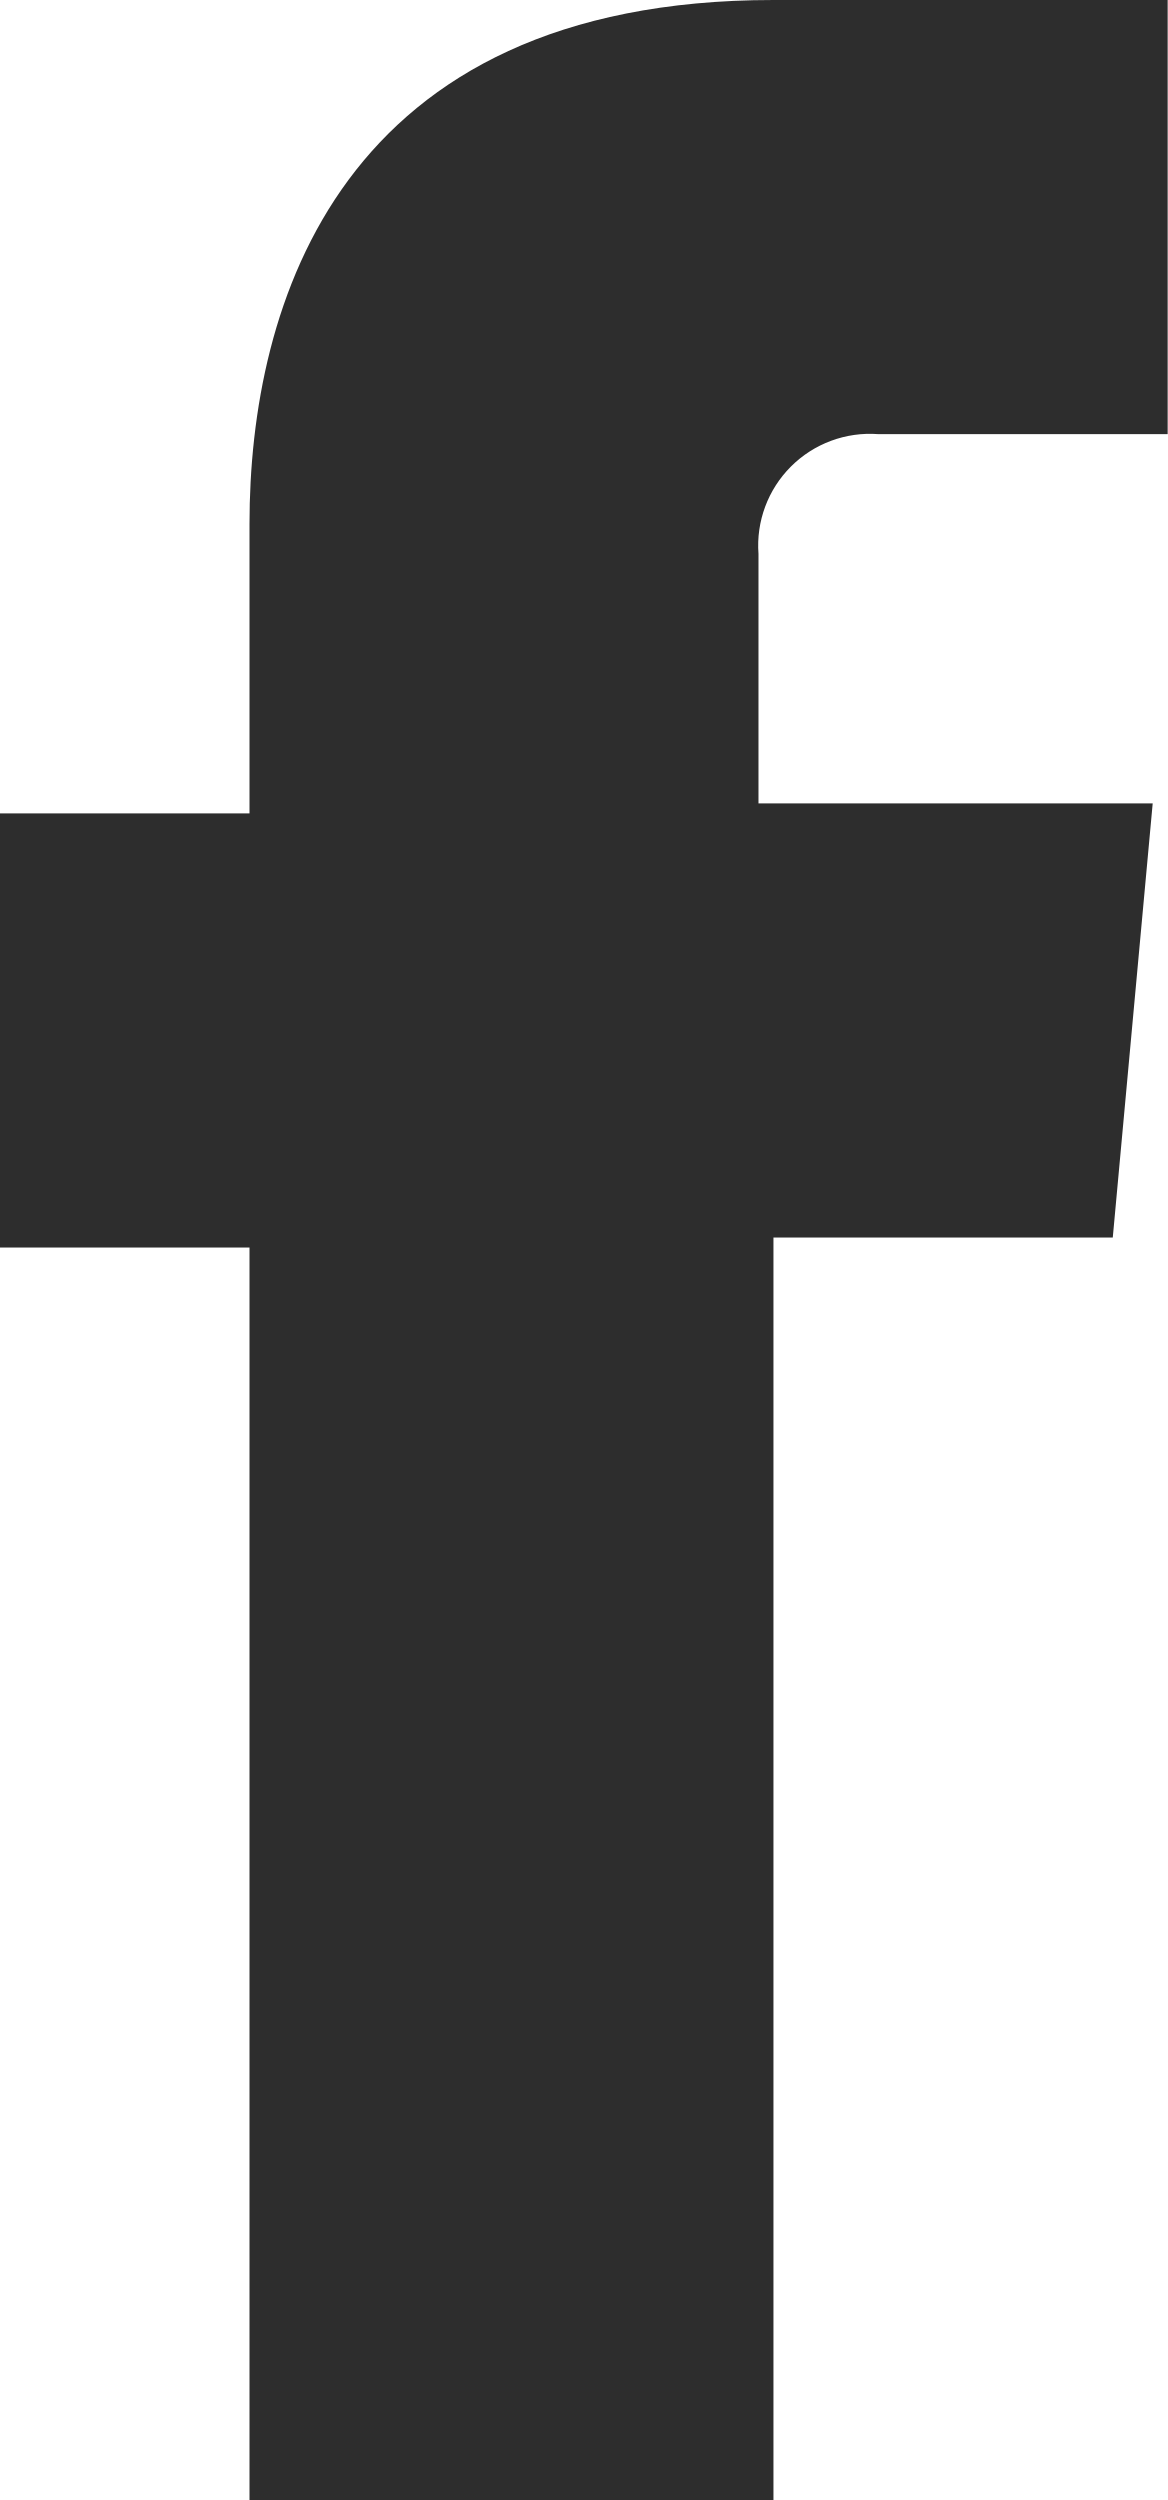
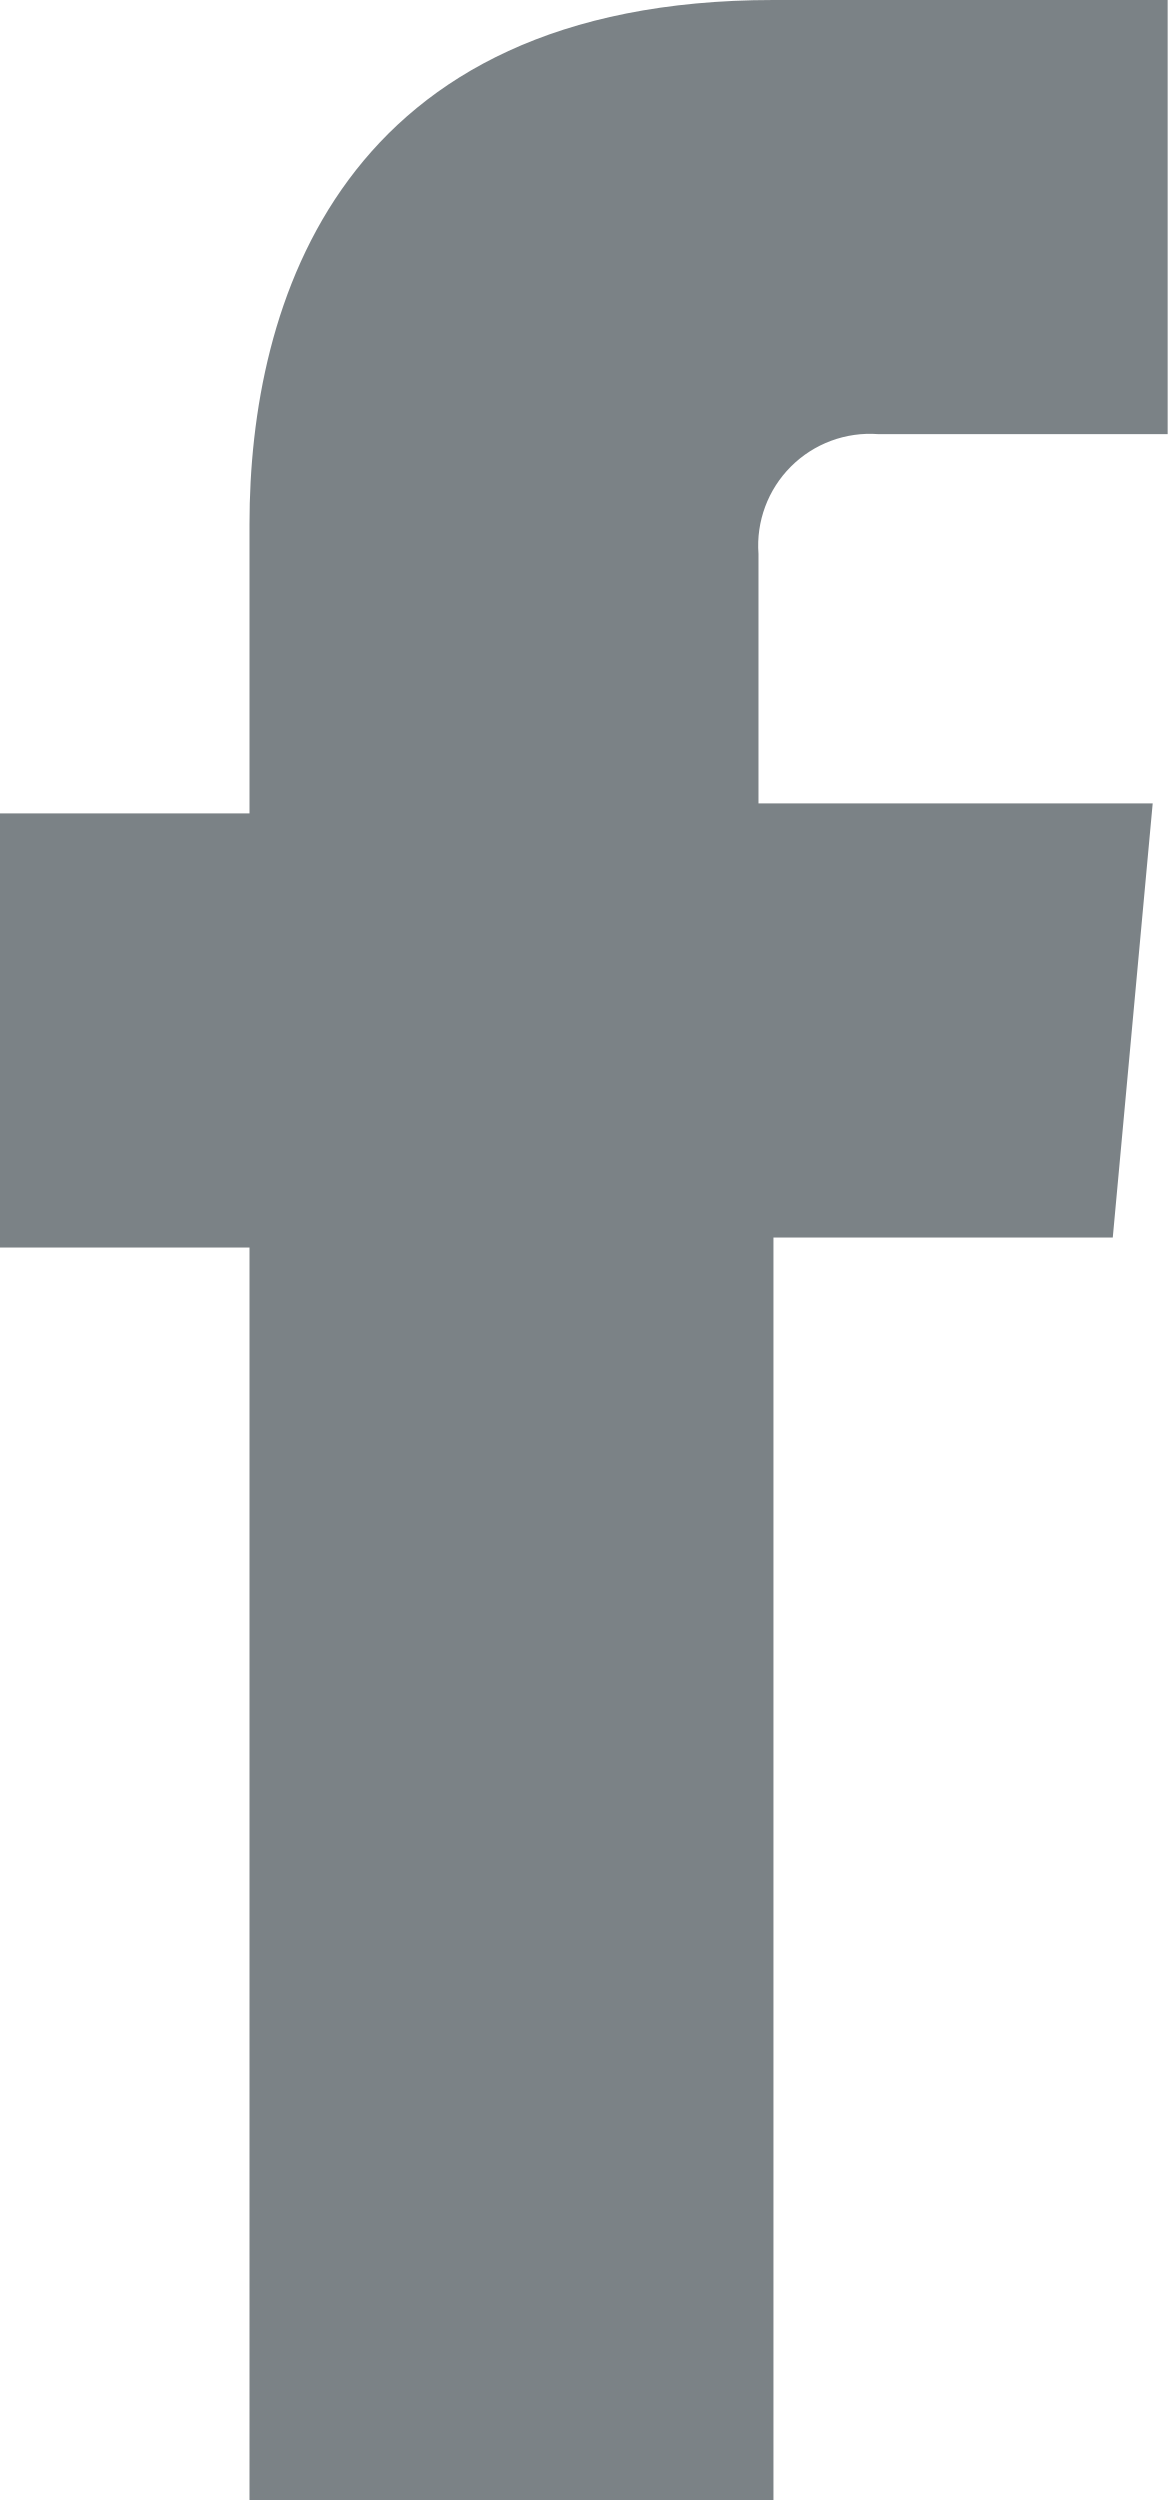
<svg xmlns="http://www.w3.org/2000/svg" viewBox="0 0 23.4 50.1">
  <defs>
-     <style>.cls-1{fill:#2d2d2d;}</style>
+     <style>.cls-1{fill:#7b8286;}</style>
  </defs>
  <g id="Layer_2" data-name="Layer 2">
    <g id="Layer_1-2" data-name="Layer 1">
      <path class="cls-1" d="M5,25H0V16.3H5V10.5C5,6.1,6.8,0,15.5,0h7.9V8.7H17.6a2.24,2.24,0,0,0-2.4,2.4v5h7.9l-.8,8.7H15.5V50.1H5S5,36.4,5,25Z" />
    </g>
  </g>
</svg>
